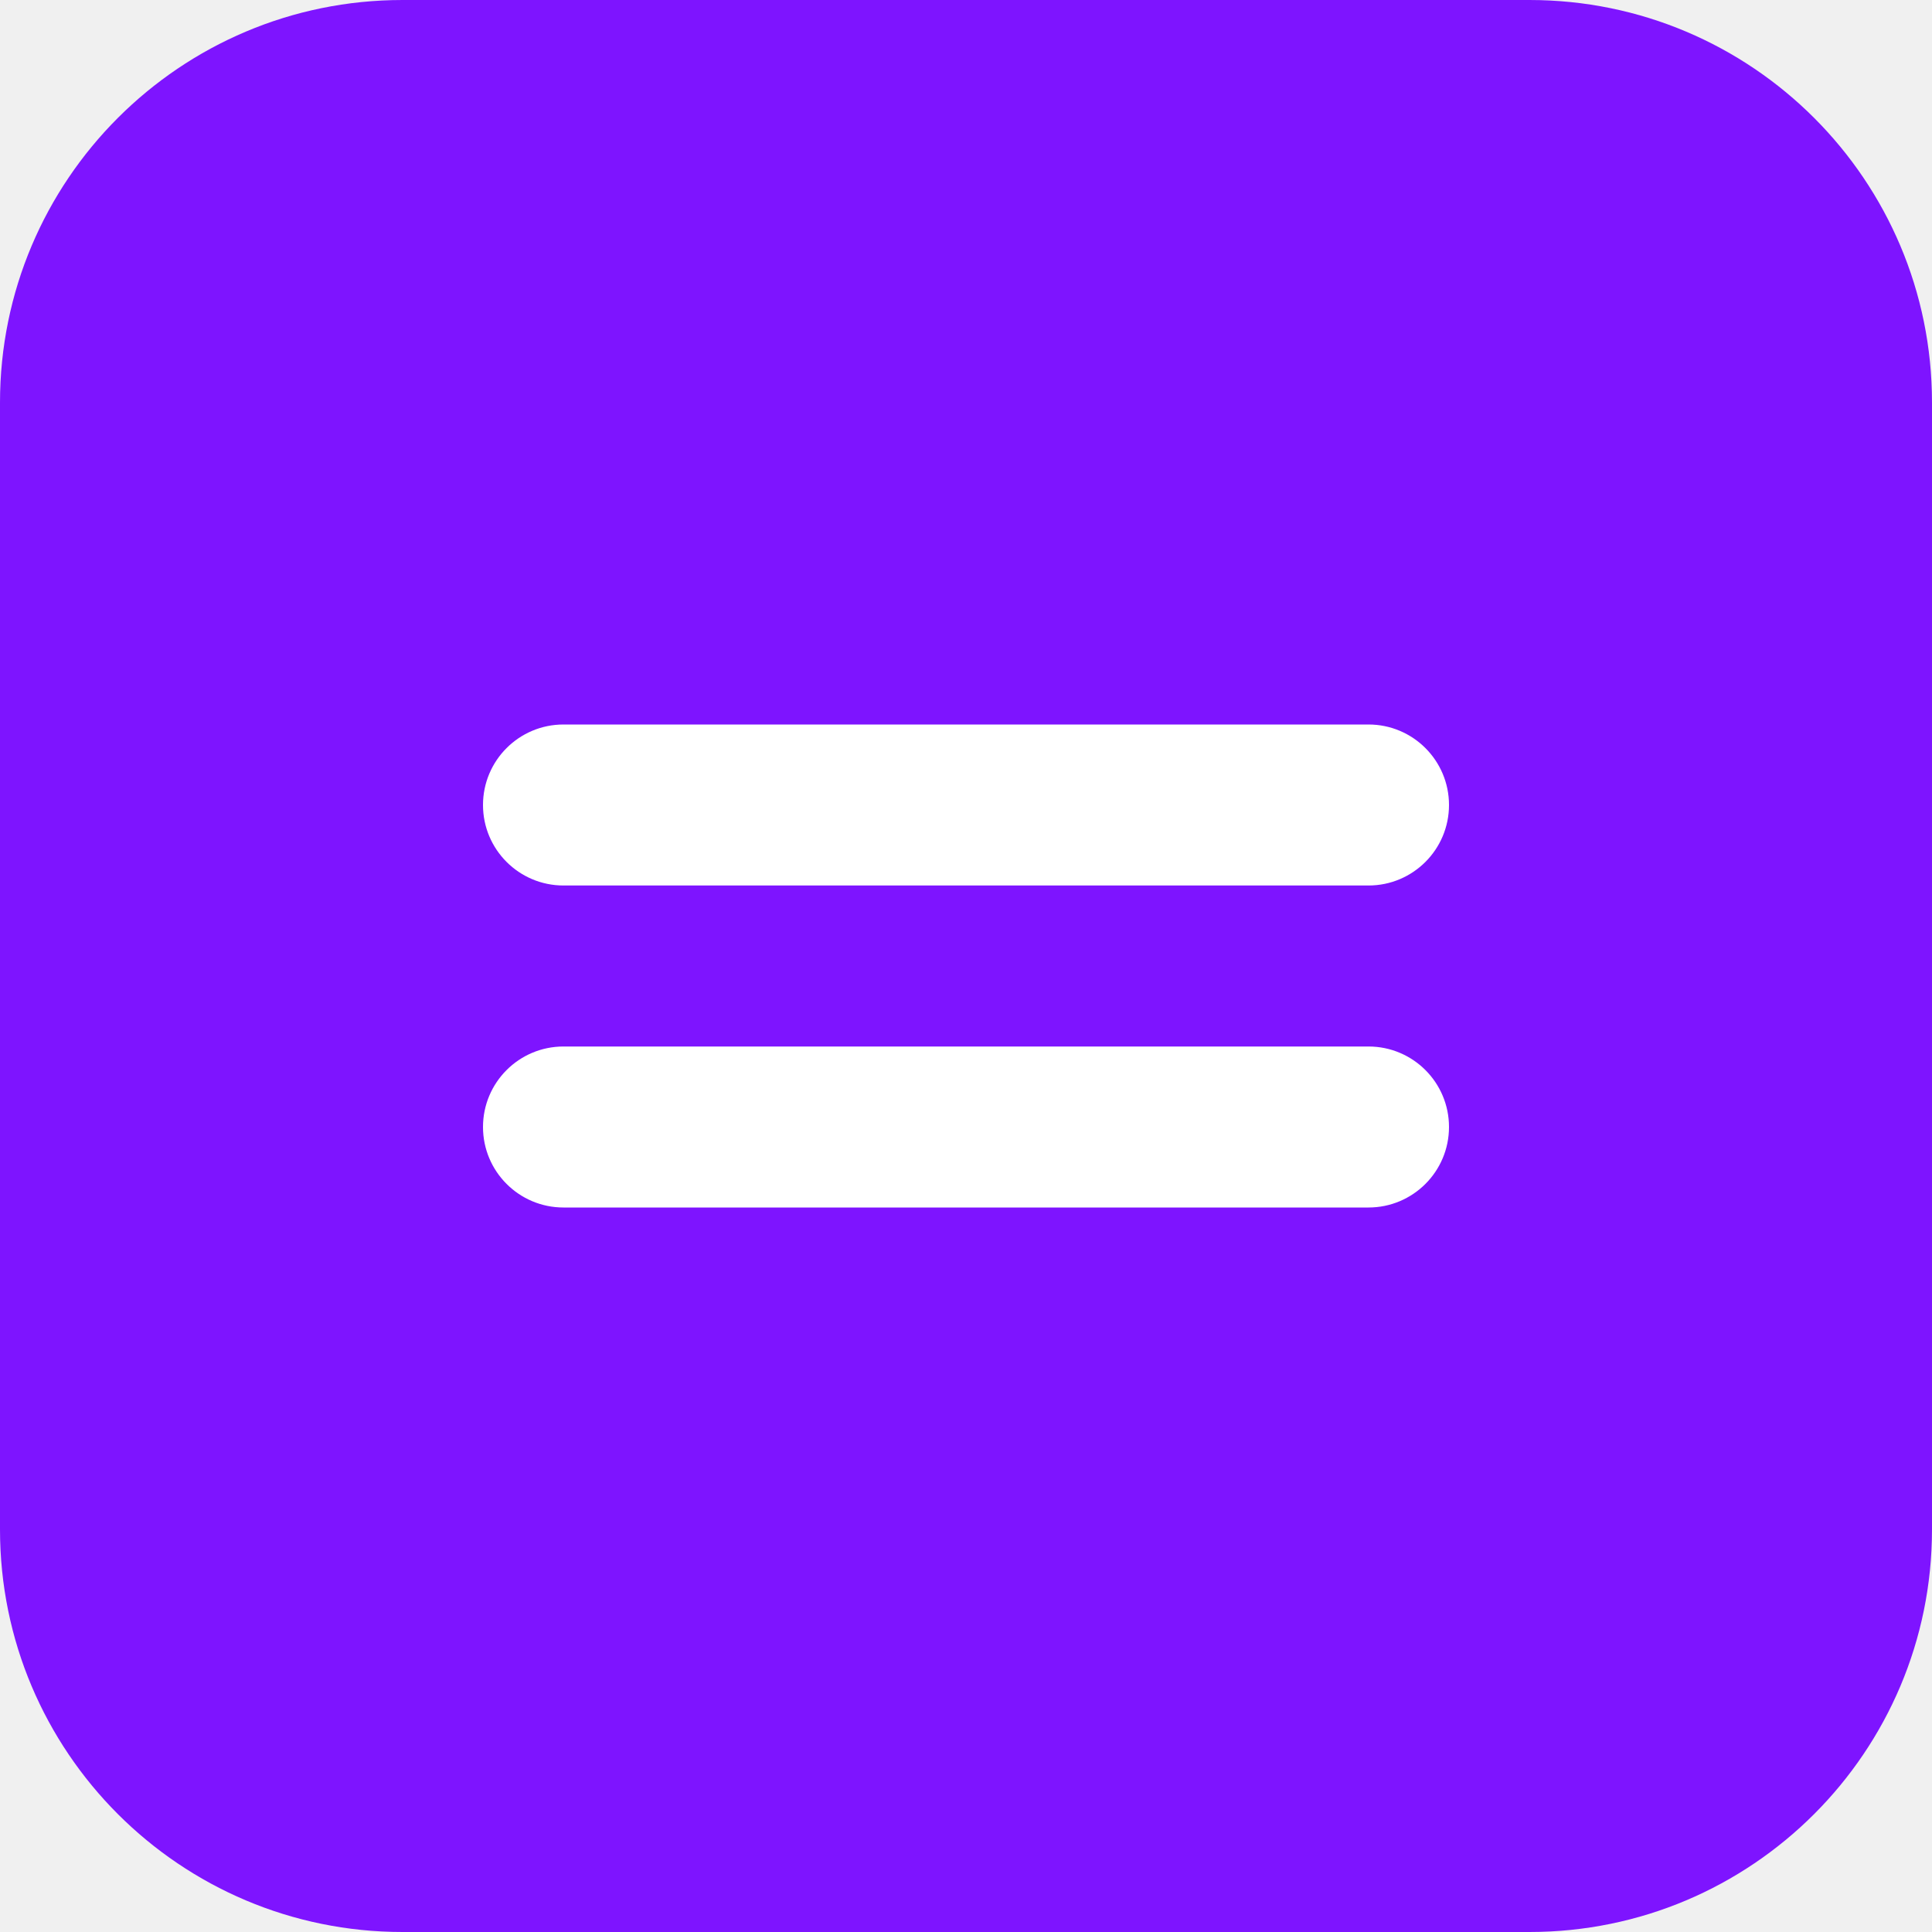
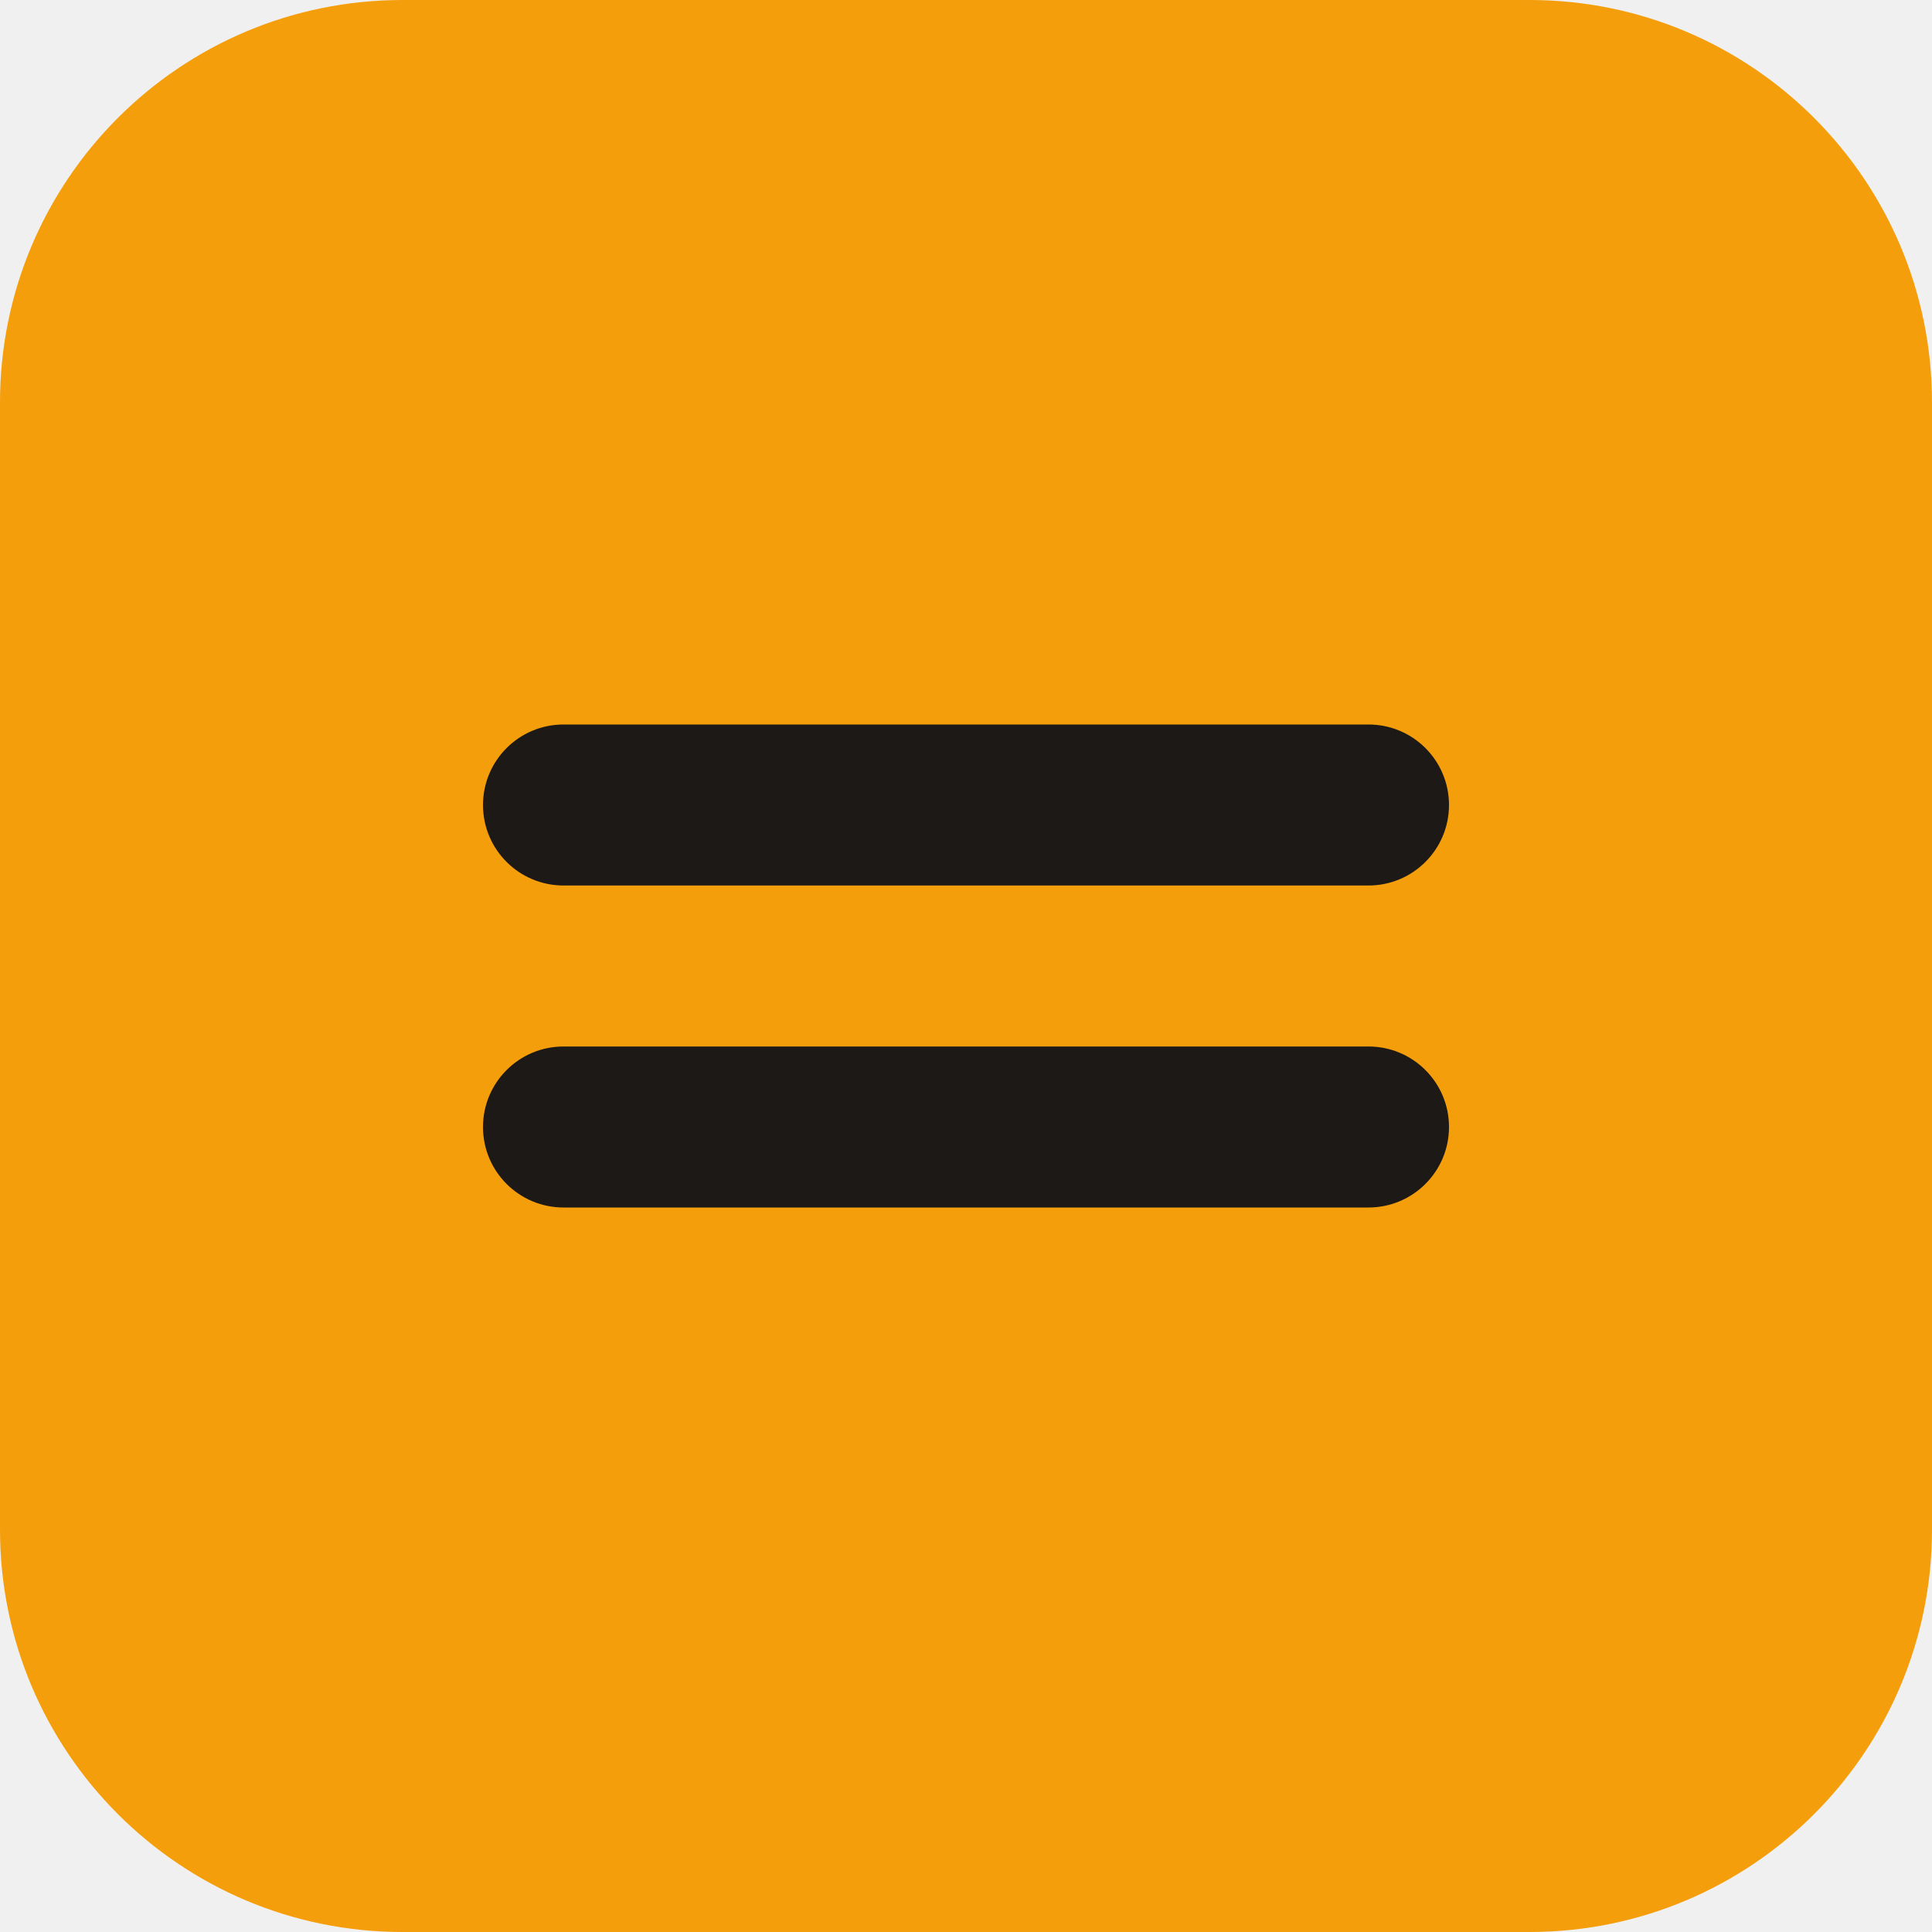
<svg xmlns="http://www.w3.org/2000/svg" viewBox="0 0 48 48" width="48" height="48">
-   <rect width="48" height="48" rx="10" fill="#7e14ff" />
-   <rect x="12" y="18" width="24" height="4" rx="2" fill="#ffffff" />
-   <rect x="12" y="26" width="24" height="4" rx="2" fill="#ffffff" />
+   <rect width="48" height="48" rx="10" fill="#f59e0b" />
+   <rect x="12" y="18" width="24" height="4" rx="2" fill="#1c1917" />
+   <rect x="12" y="26" width="24" height="4" rx="2" fill="#1c1917" />
</svg>
